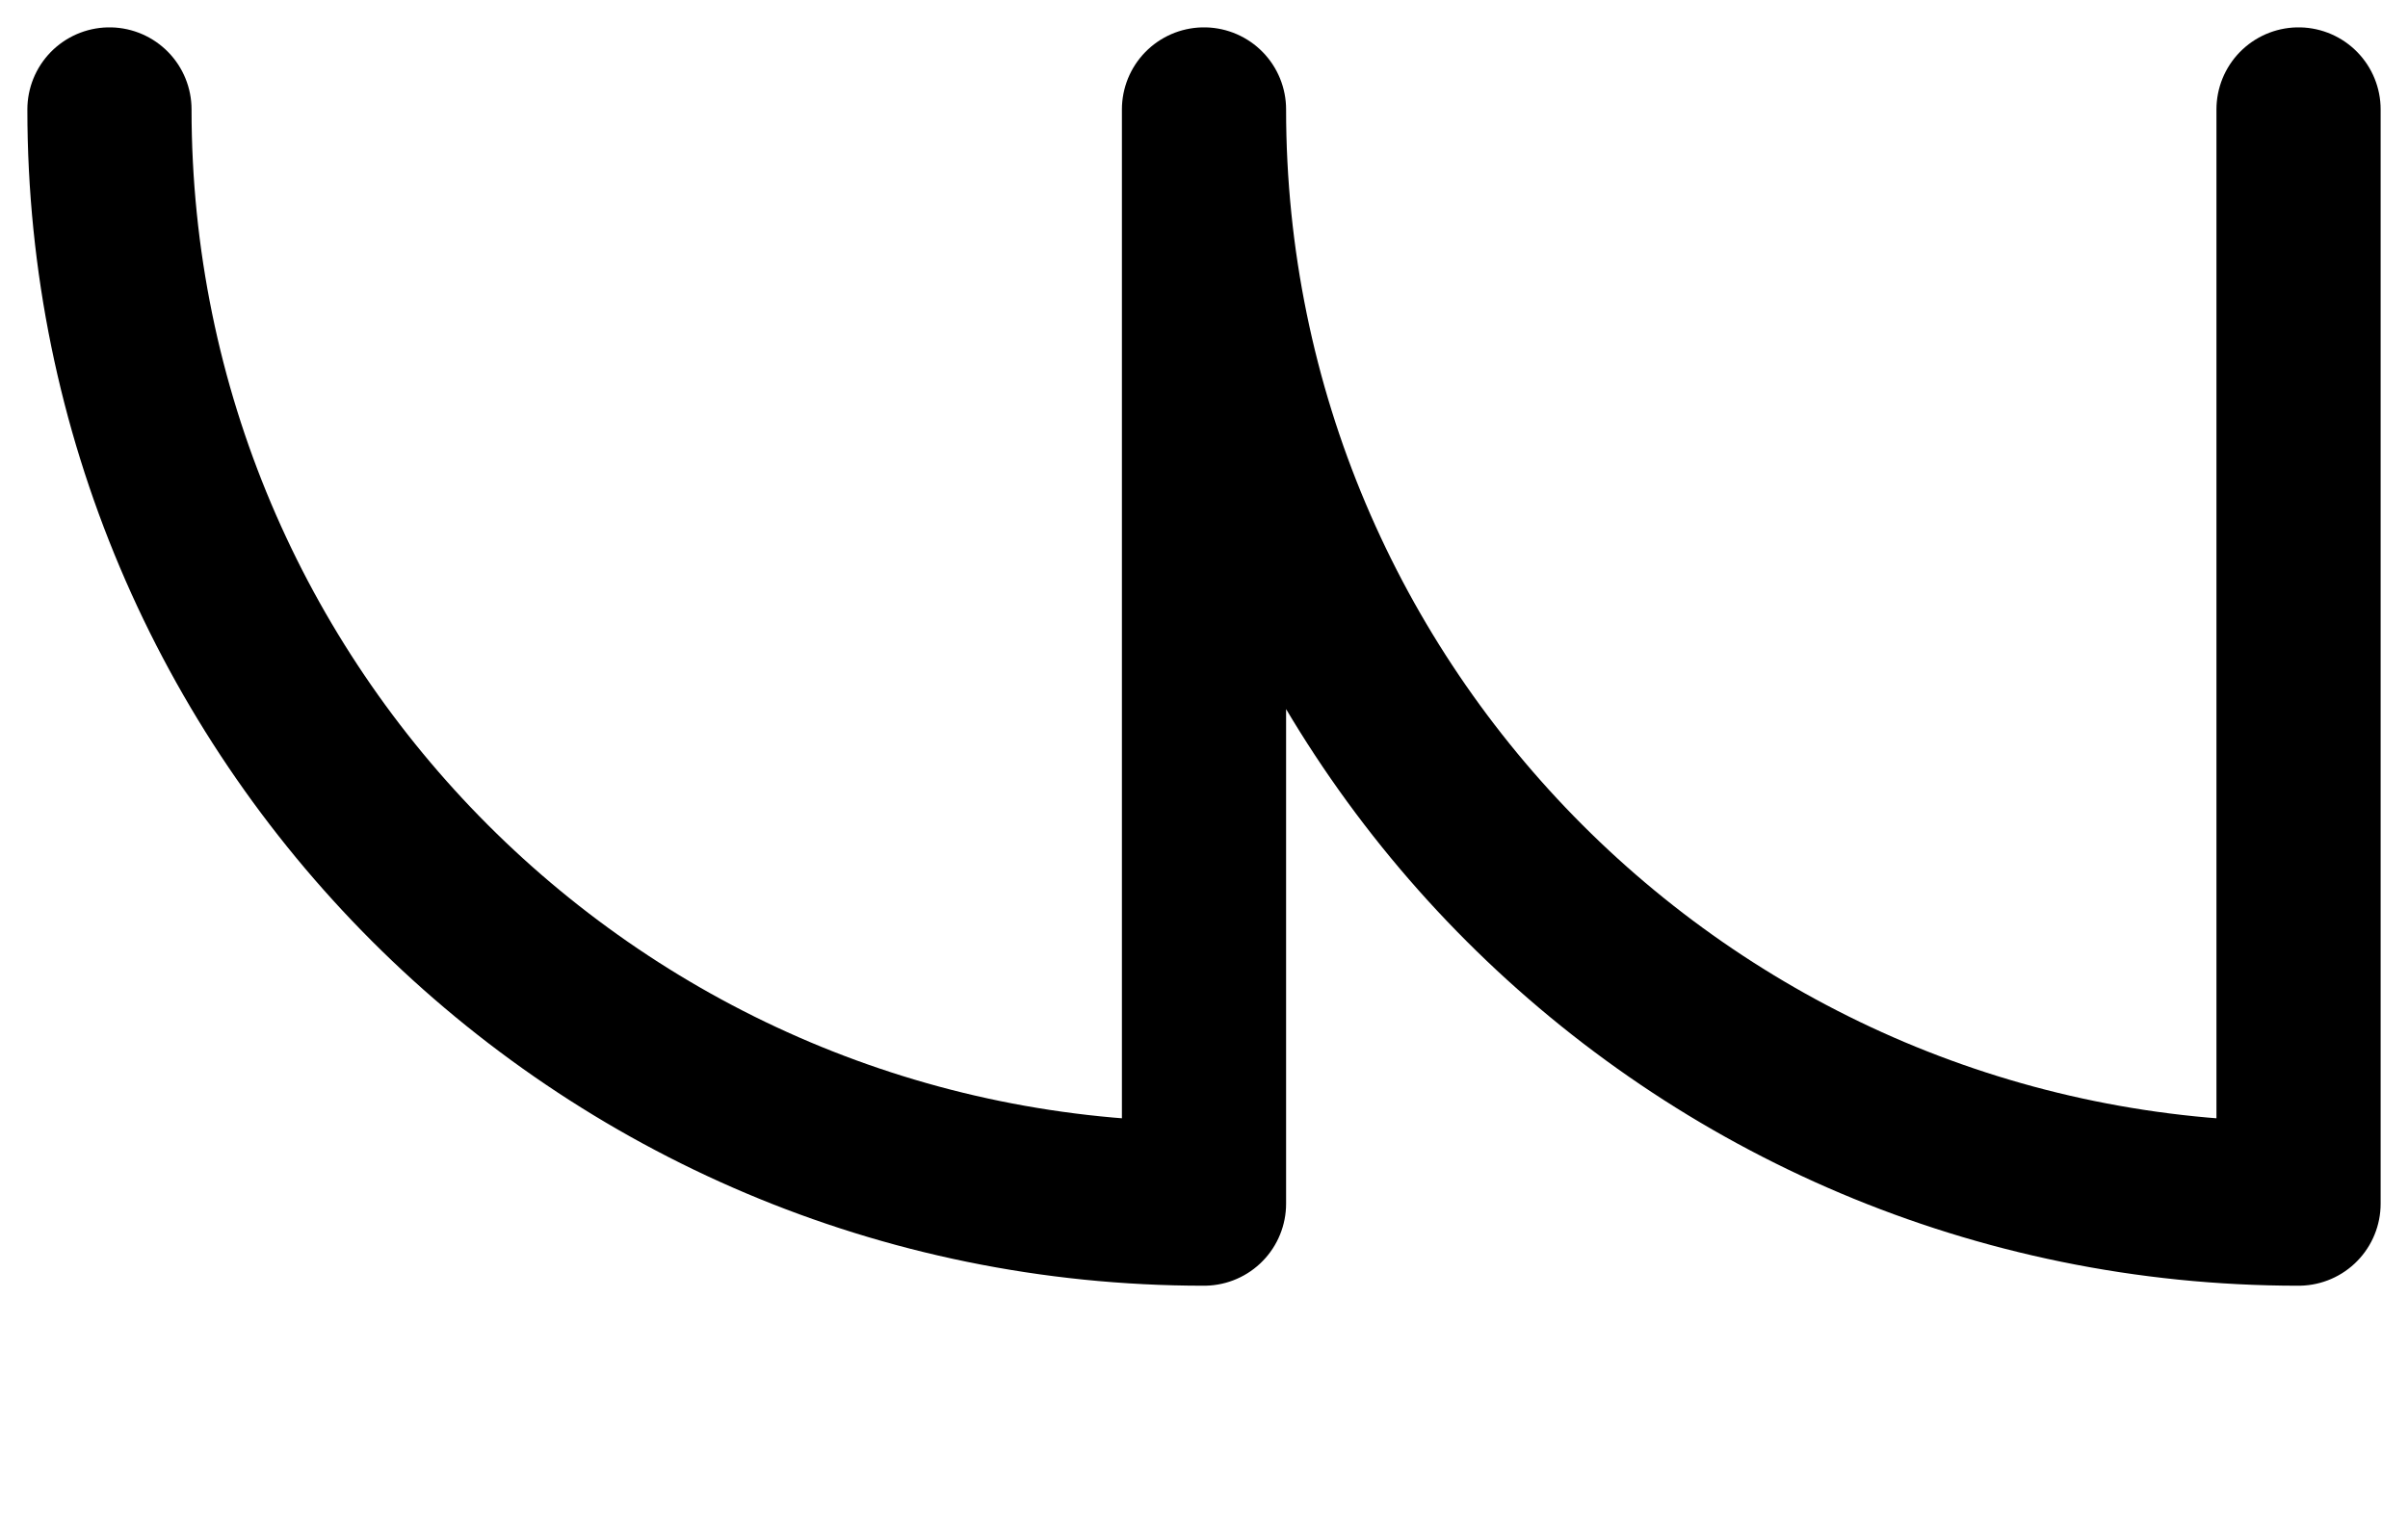
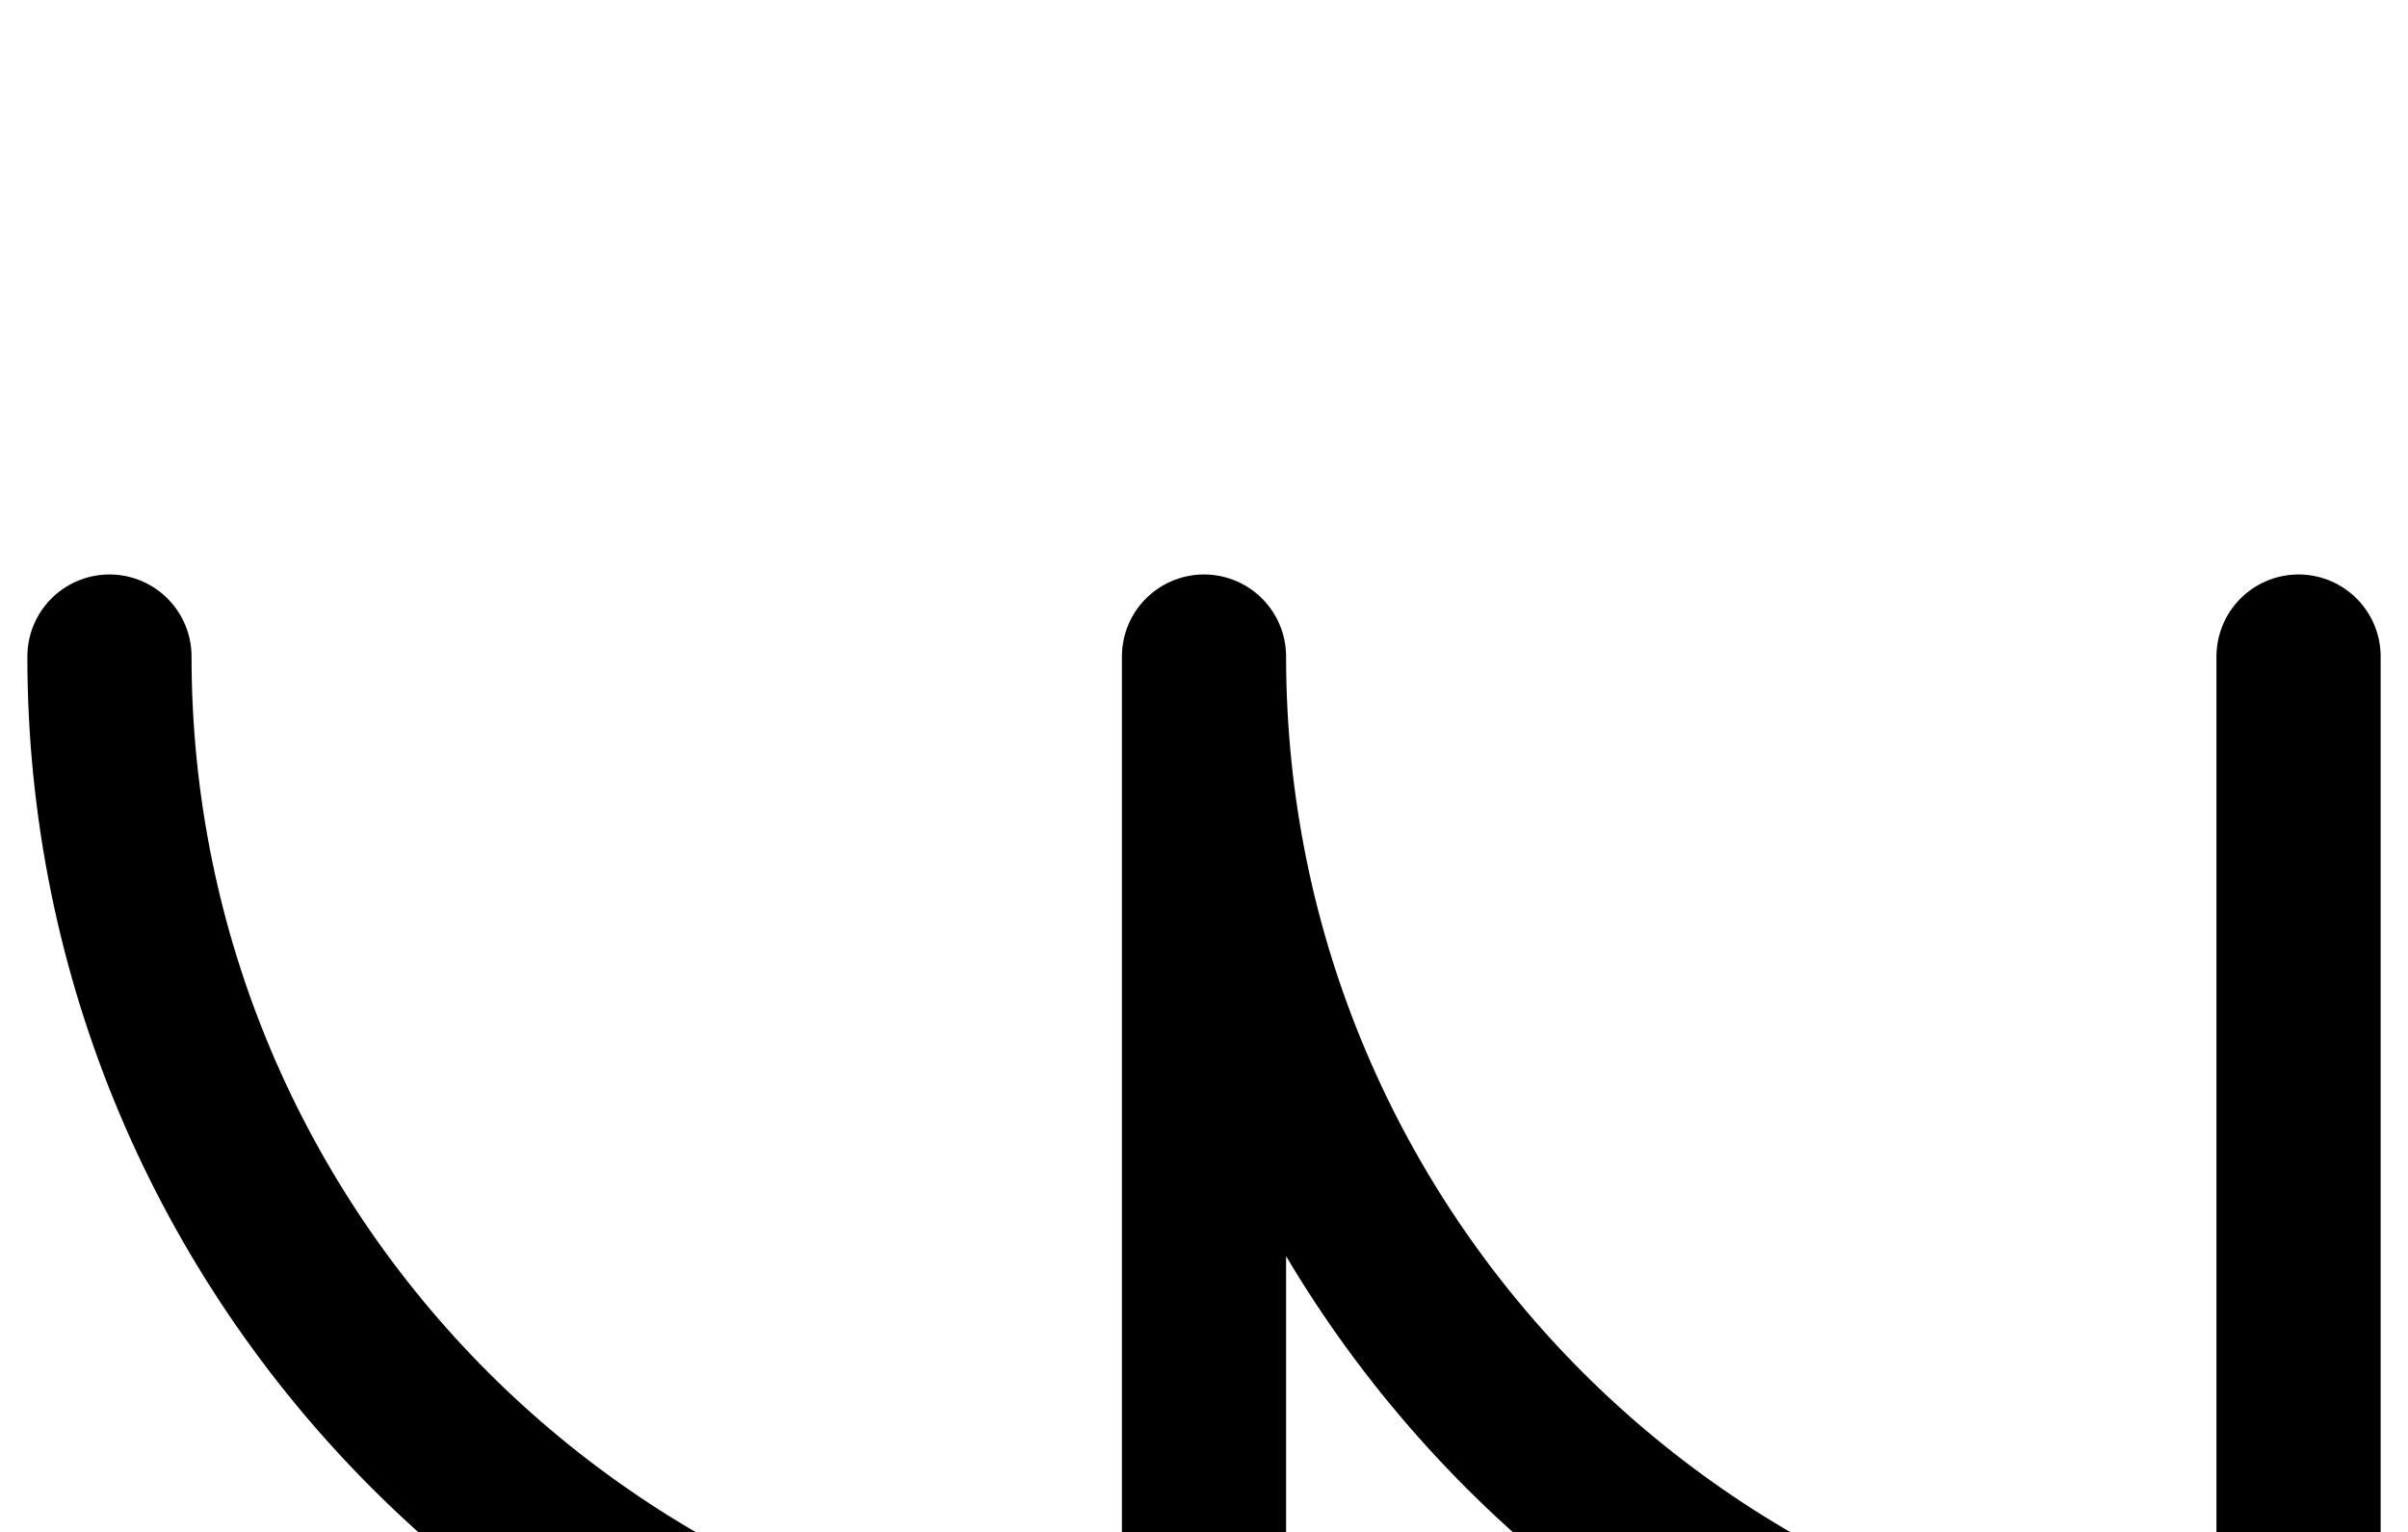
- <svg xmlns="http://www.w3.org/2000/svg" viewBox="0 0 22 14">
-   <path d="M 1 1 A 10 10 0 0 0 11 11 M 11 11 V 1 M 11 1 A 10 10 0 0 0 21 11 M 21 11 V 1" stroke="#000000" stroke-width="1.5" stroke-linecap="round" fill="none" />
+ <svg xmlns="http://www.w3.org/2000/svg" viewBox="0 0 220 140">
+   <path d="M 10 60 A 100 100 0 0 0 110 160 M 110 160 V 60 M 110 60 A 100 100 0 0 0 210 160 M 210 160 V 60" stroke="#000000" stroke-width="15" stroke-linecap="round" fill="none" />
</svg>
